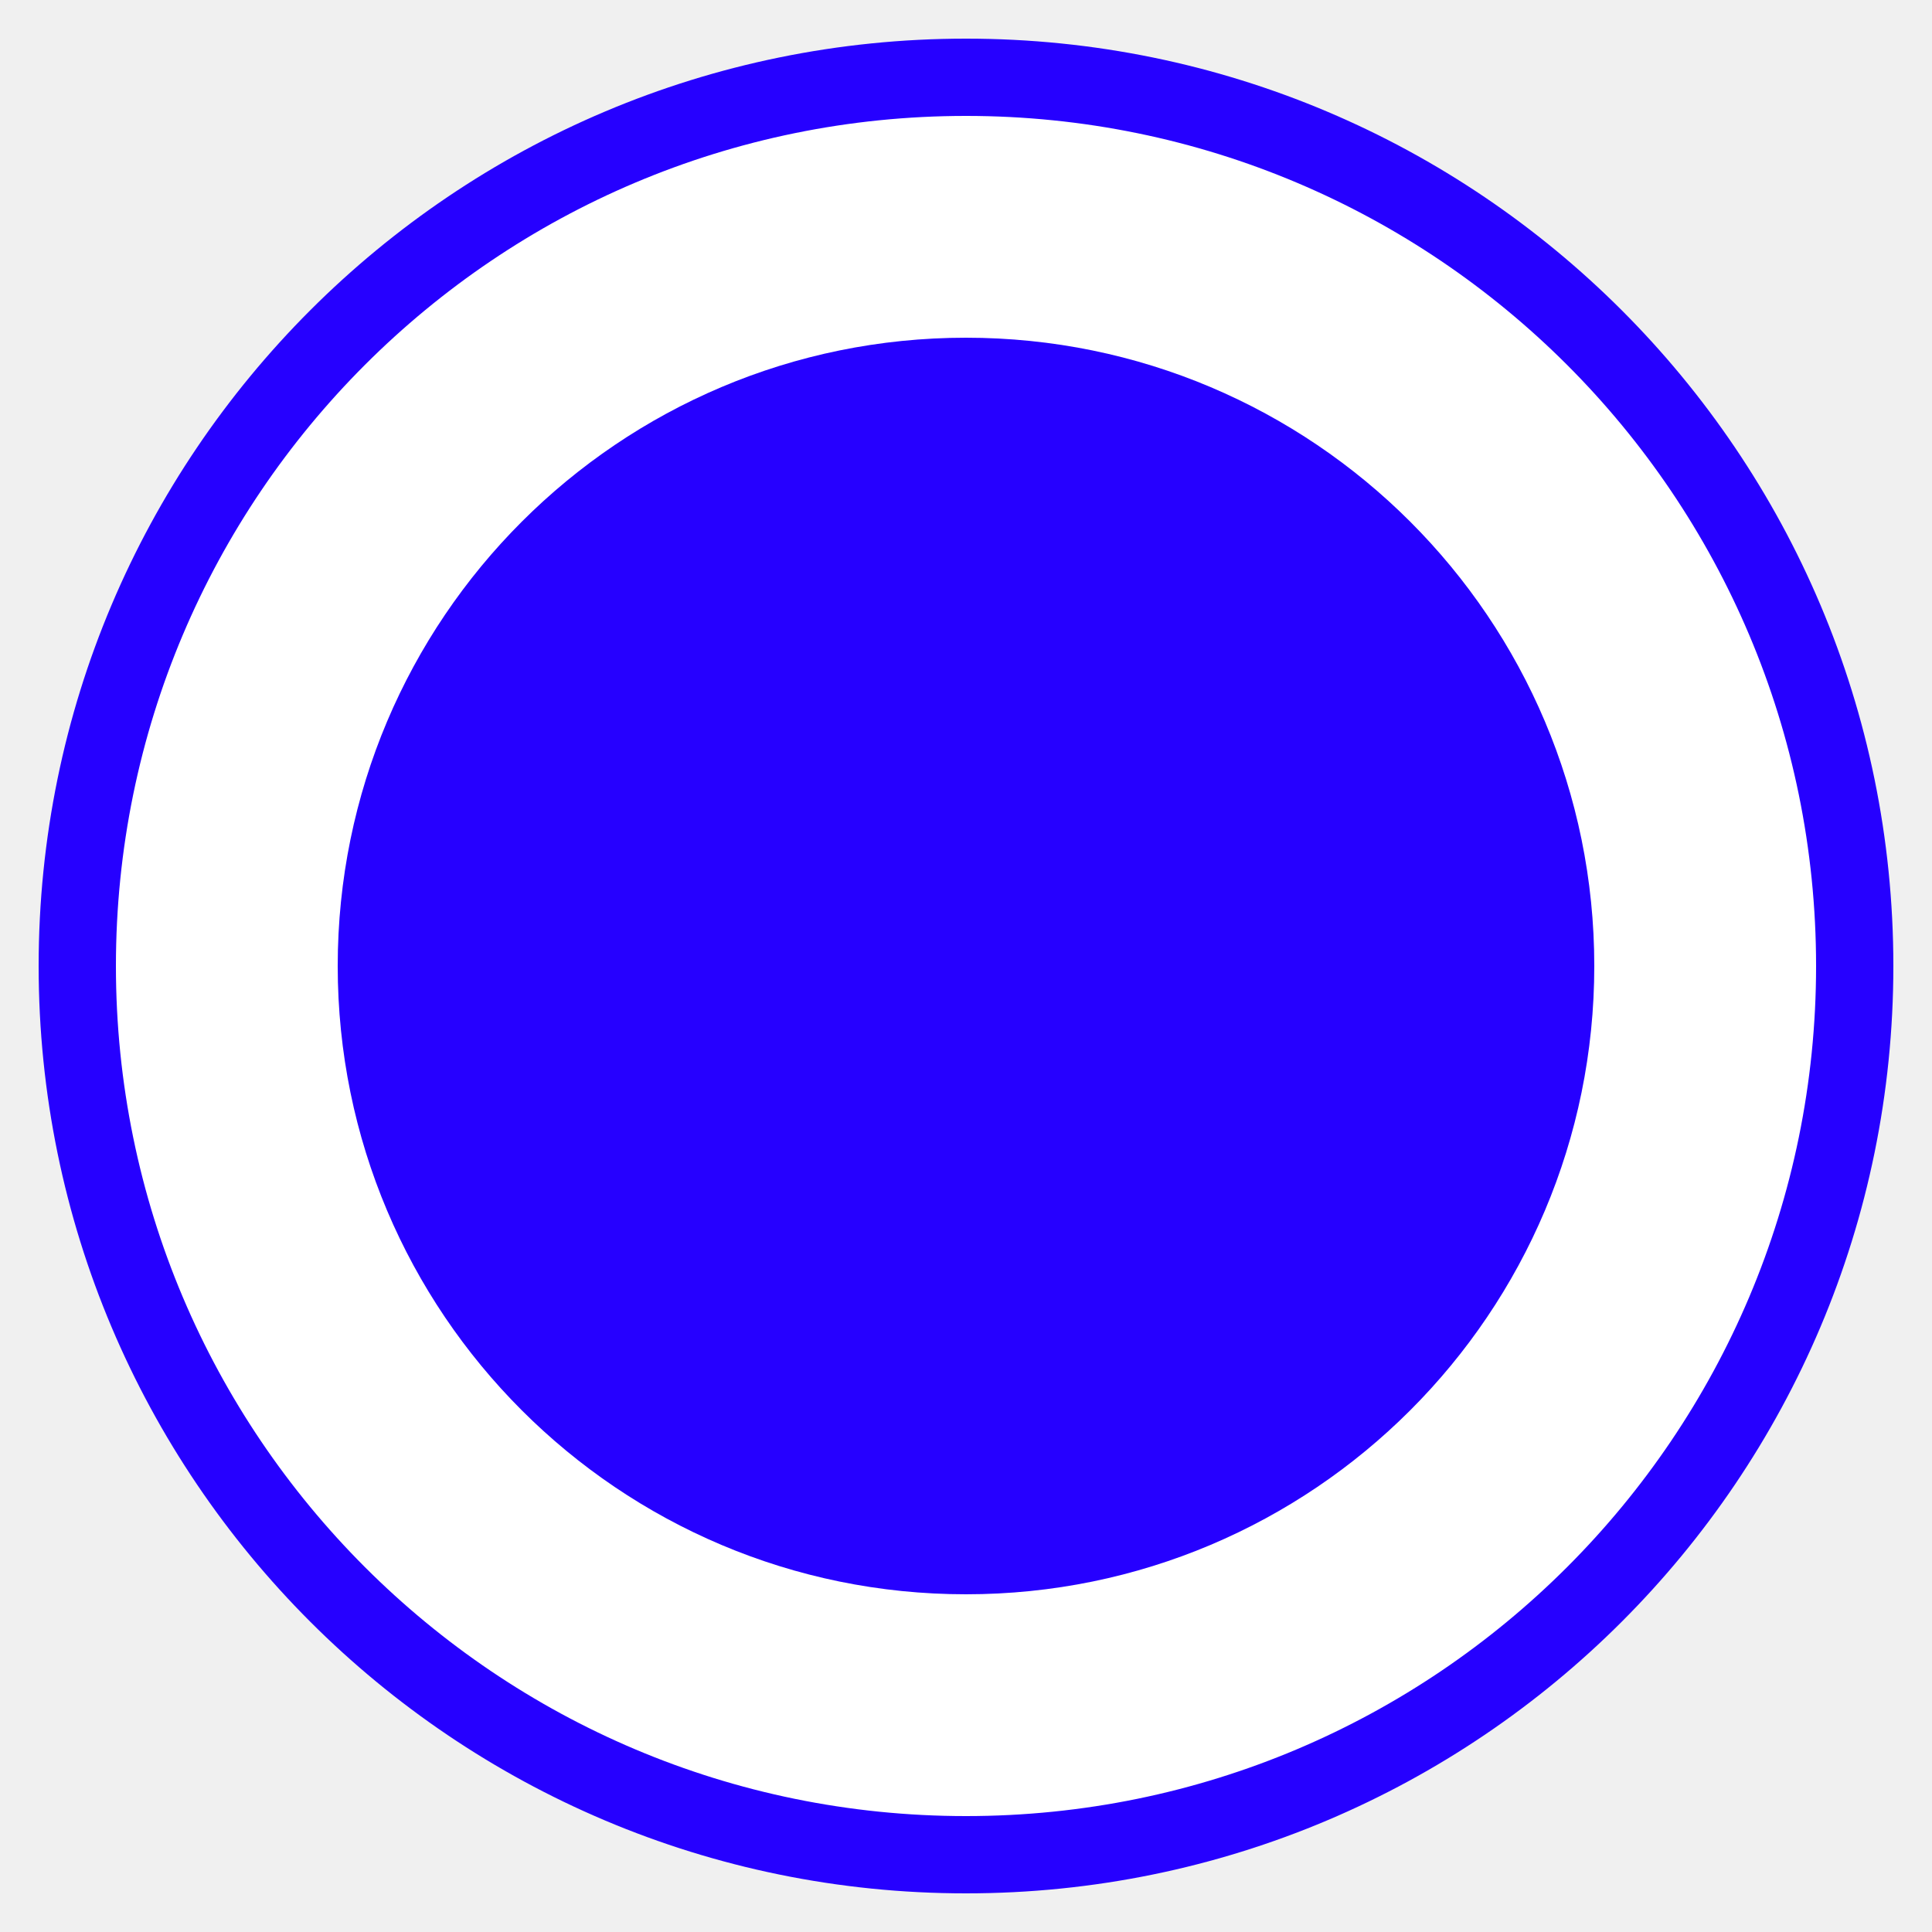
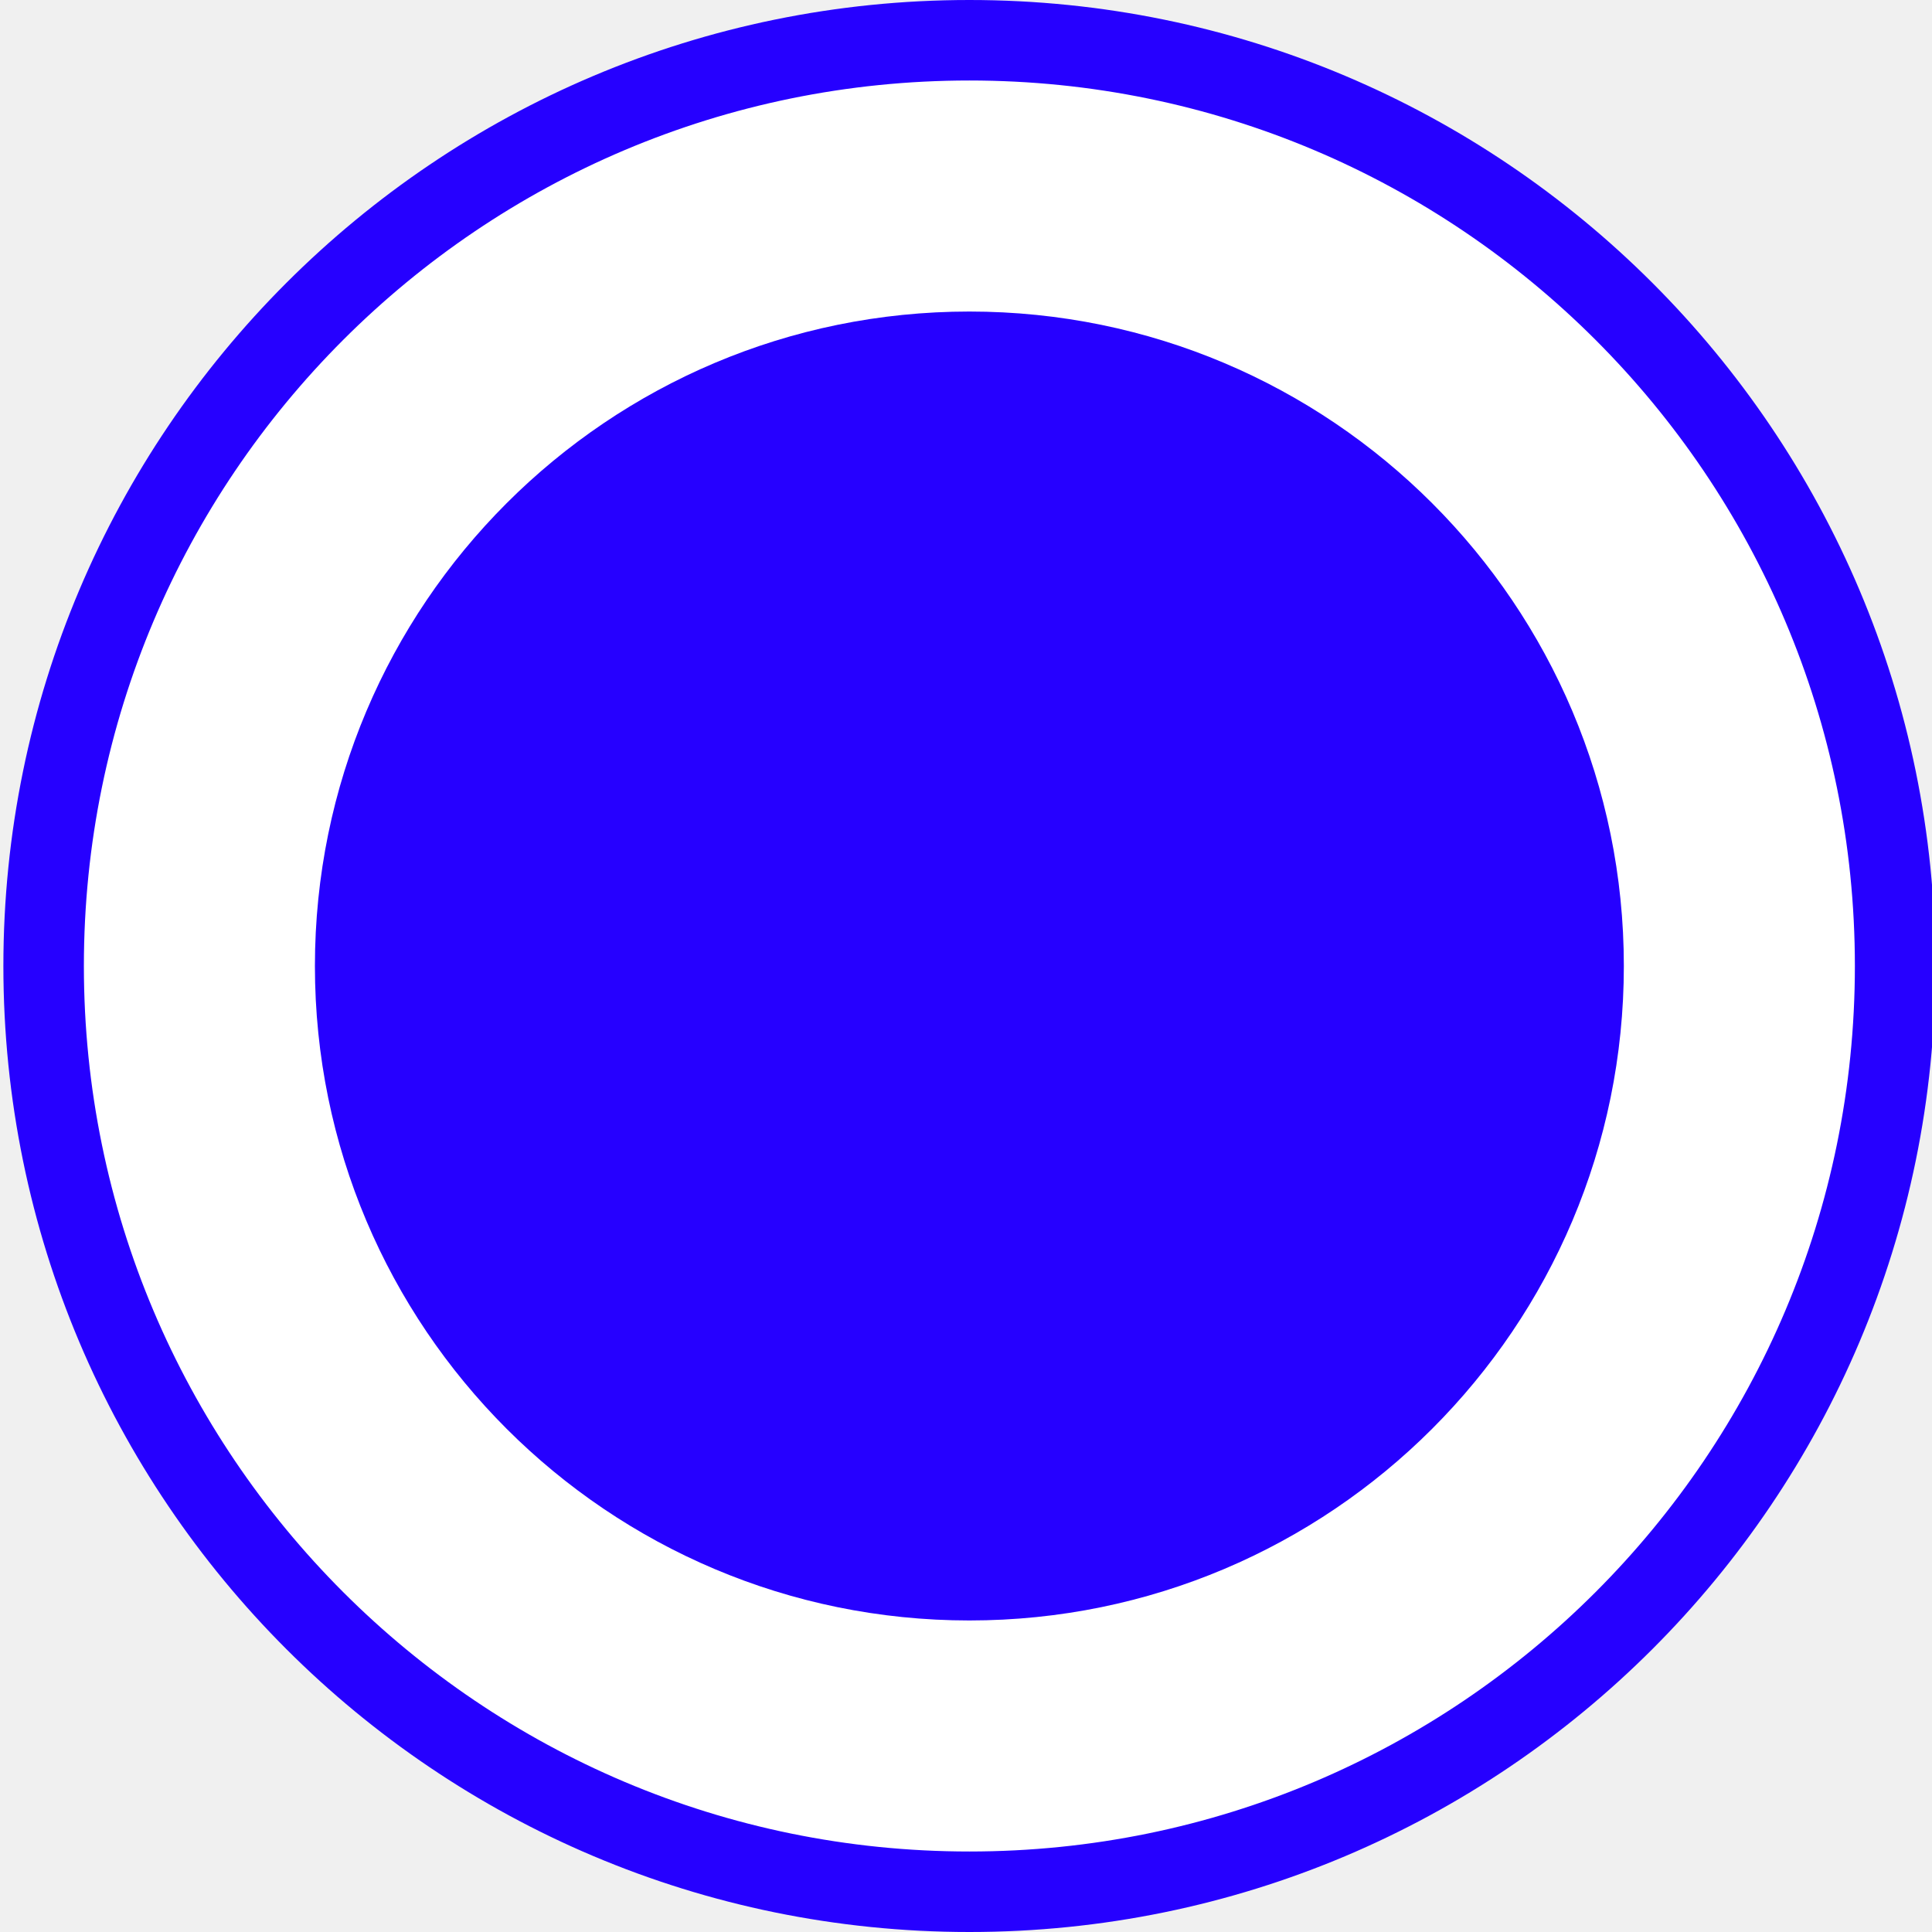
- <svg xmlns="http://www.w3.org/2000/svg" width="100%" height="100%" viewBox="0 0 25 25" version="1.1" xml:space="preserve" style="fill-rule:evenodd;clip-rule:evenodd;stroke-linecap:round;stroke-linejoin:round;stroke-miterlimit:1.5;">
+ <svg xmlns="http://www.w3.org/2000/svg" width="100%" height="100%" viewBox="0 0 24 24" version="1.1" xml:space="preserve" style="fill-rule:evenodd;clip-rule:evenodd;stroke-linecap:round;stroke-linejoin:round;stroke-miterlimit:1.5;">
  <g id="ToggleButton">
-     <circle id="BlueButton" cx="12.5" cy="12.5" r="11.5" style="fill:#fff;stroke:#2600ff;stroke-width:1px;" />
-     <circle id="BlueButton1" cx="12.5" cy="12.5" r="8.13" style="fill:#2600ff;" />
+     <circle id="BlueButton" cx="12.042" cy="12" r="11.5" style="fill:#fff;stroke:#2600ff;stroke-width:1px;" />
+     <circle id="BlueButton1" cx="12.042" cy="12" r="8.13" style="fill:#2600ff;" />
  </g>
</svg>
